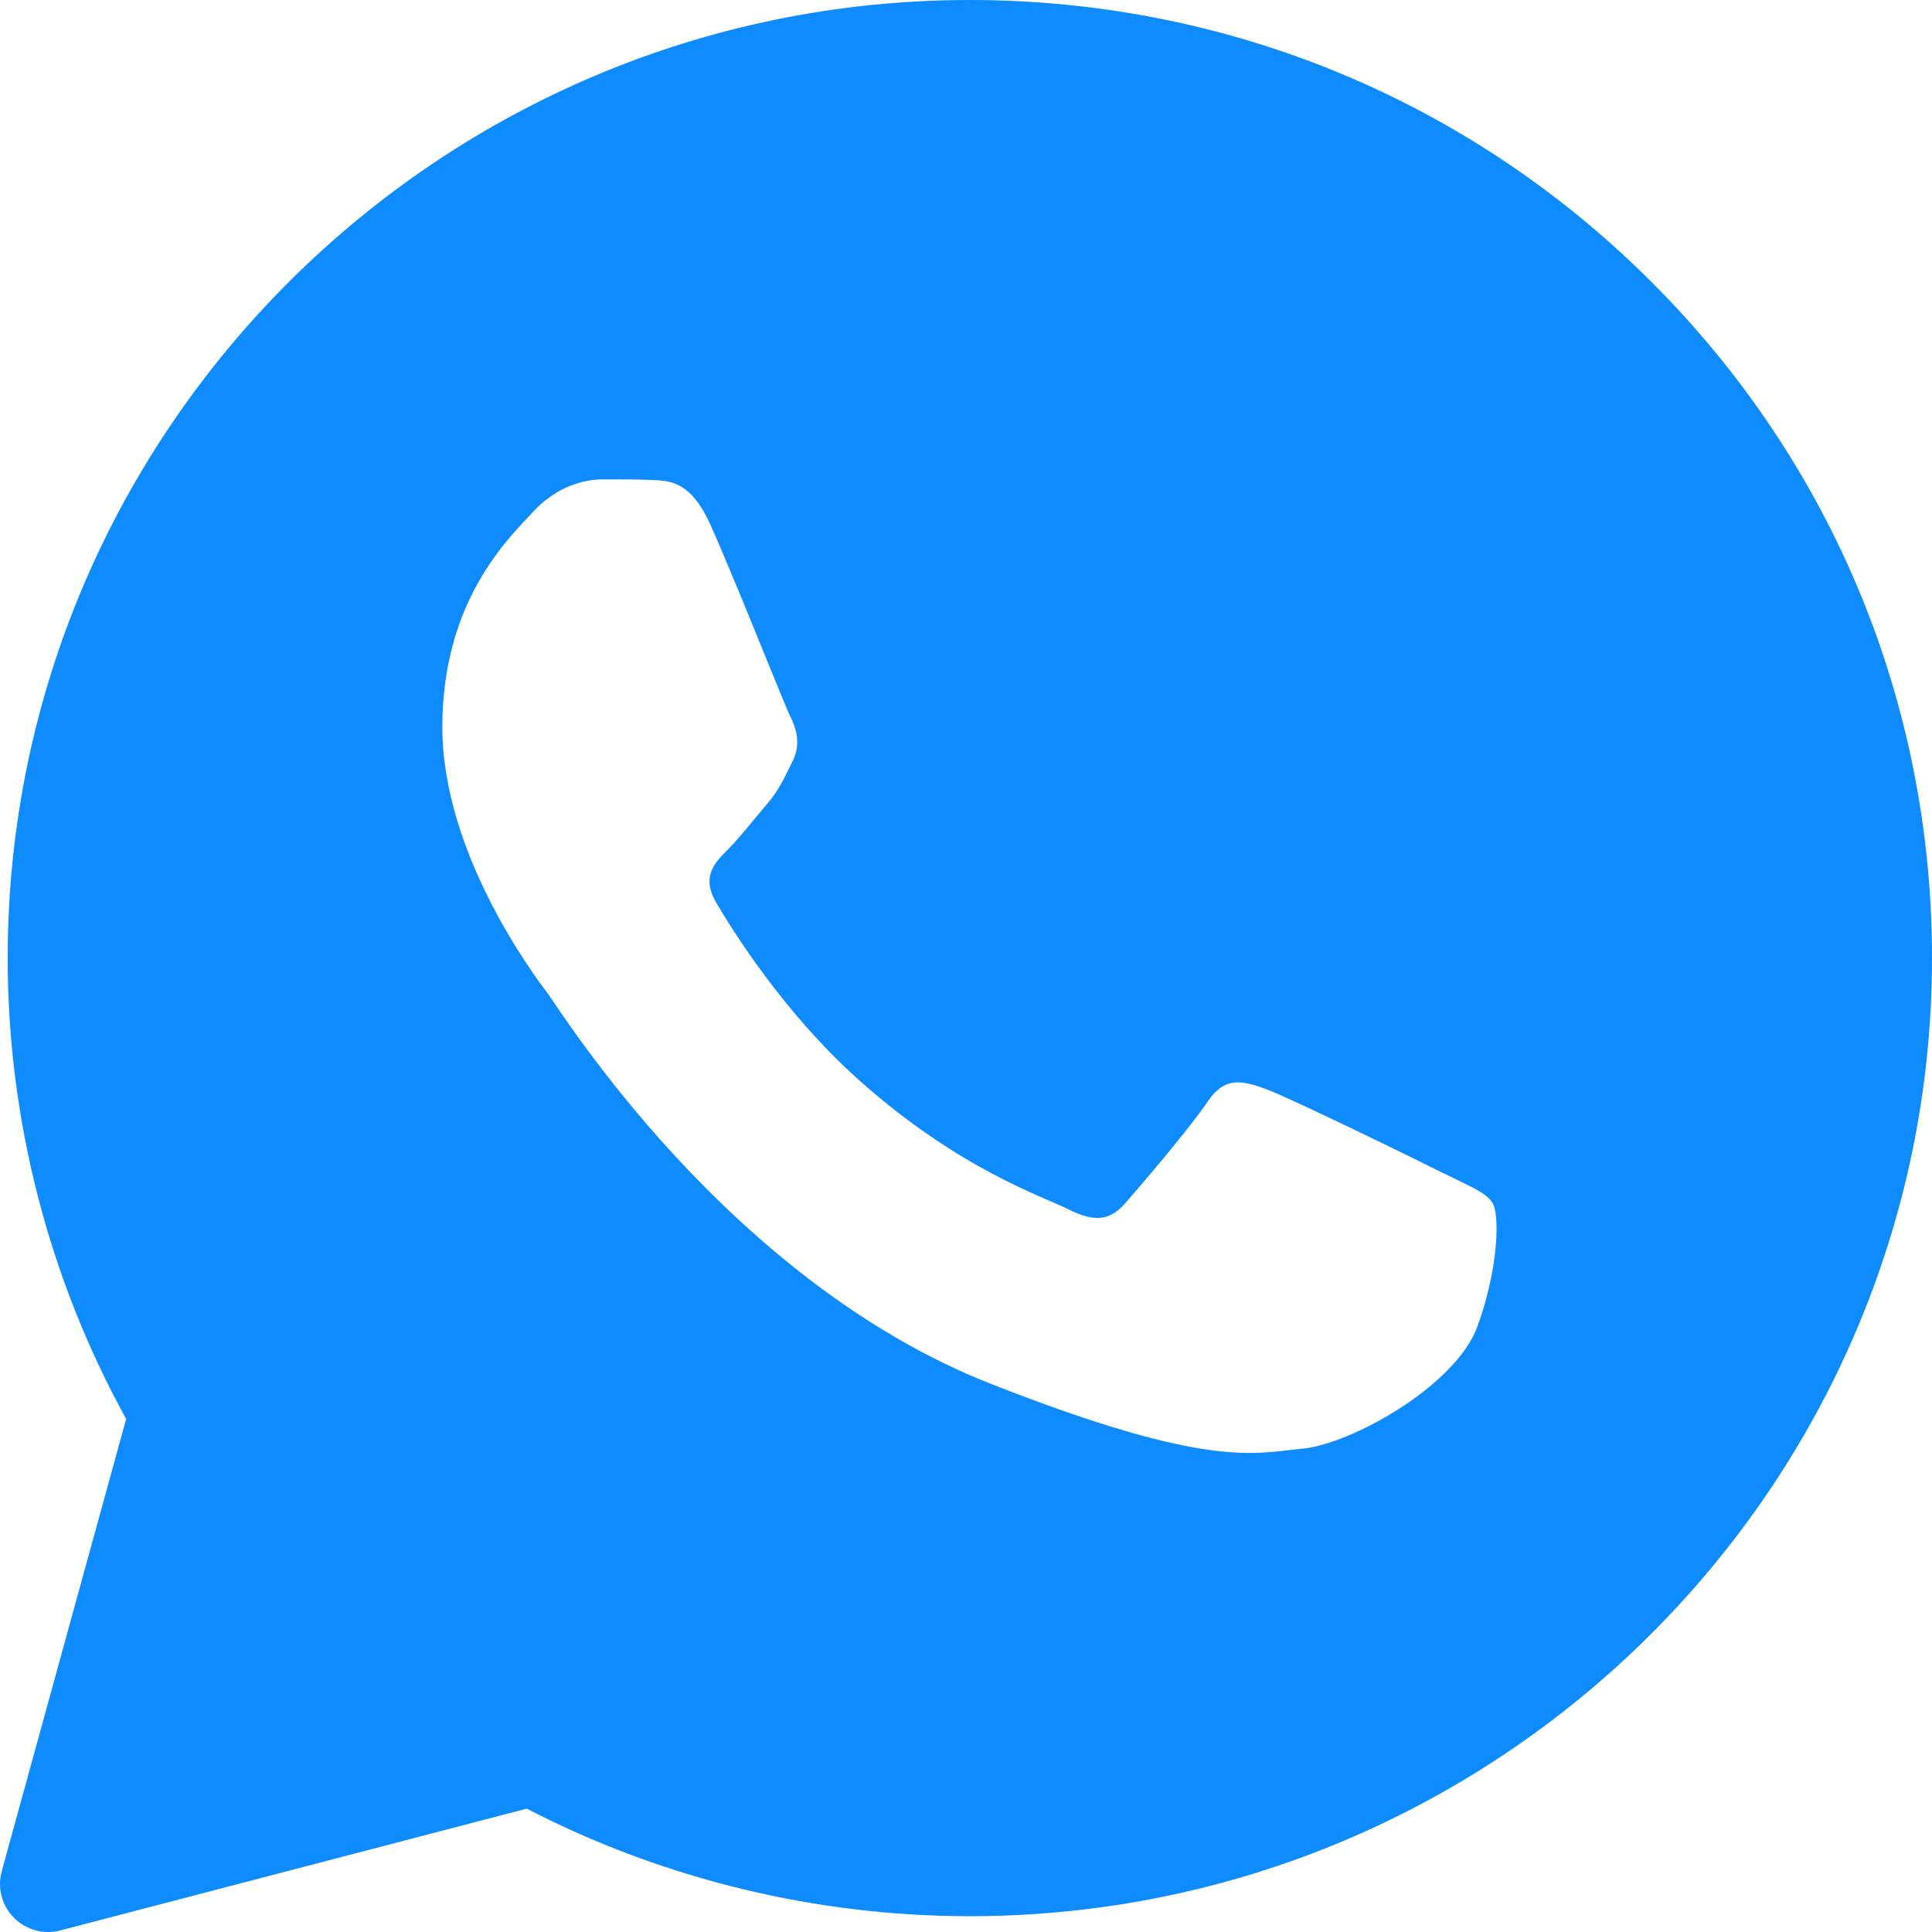
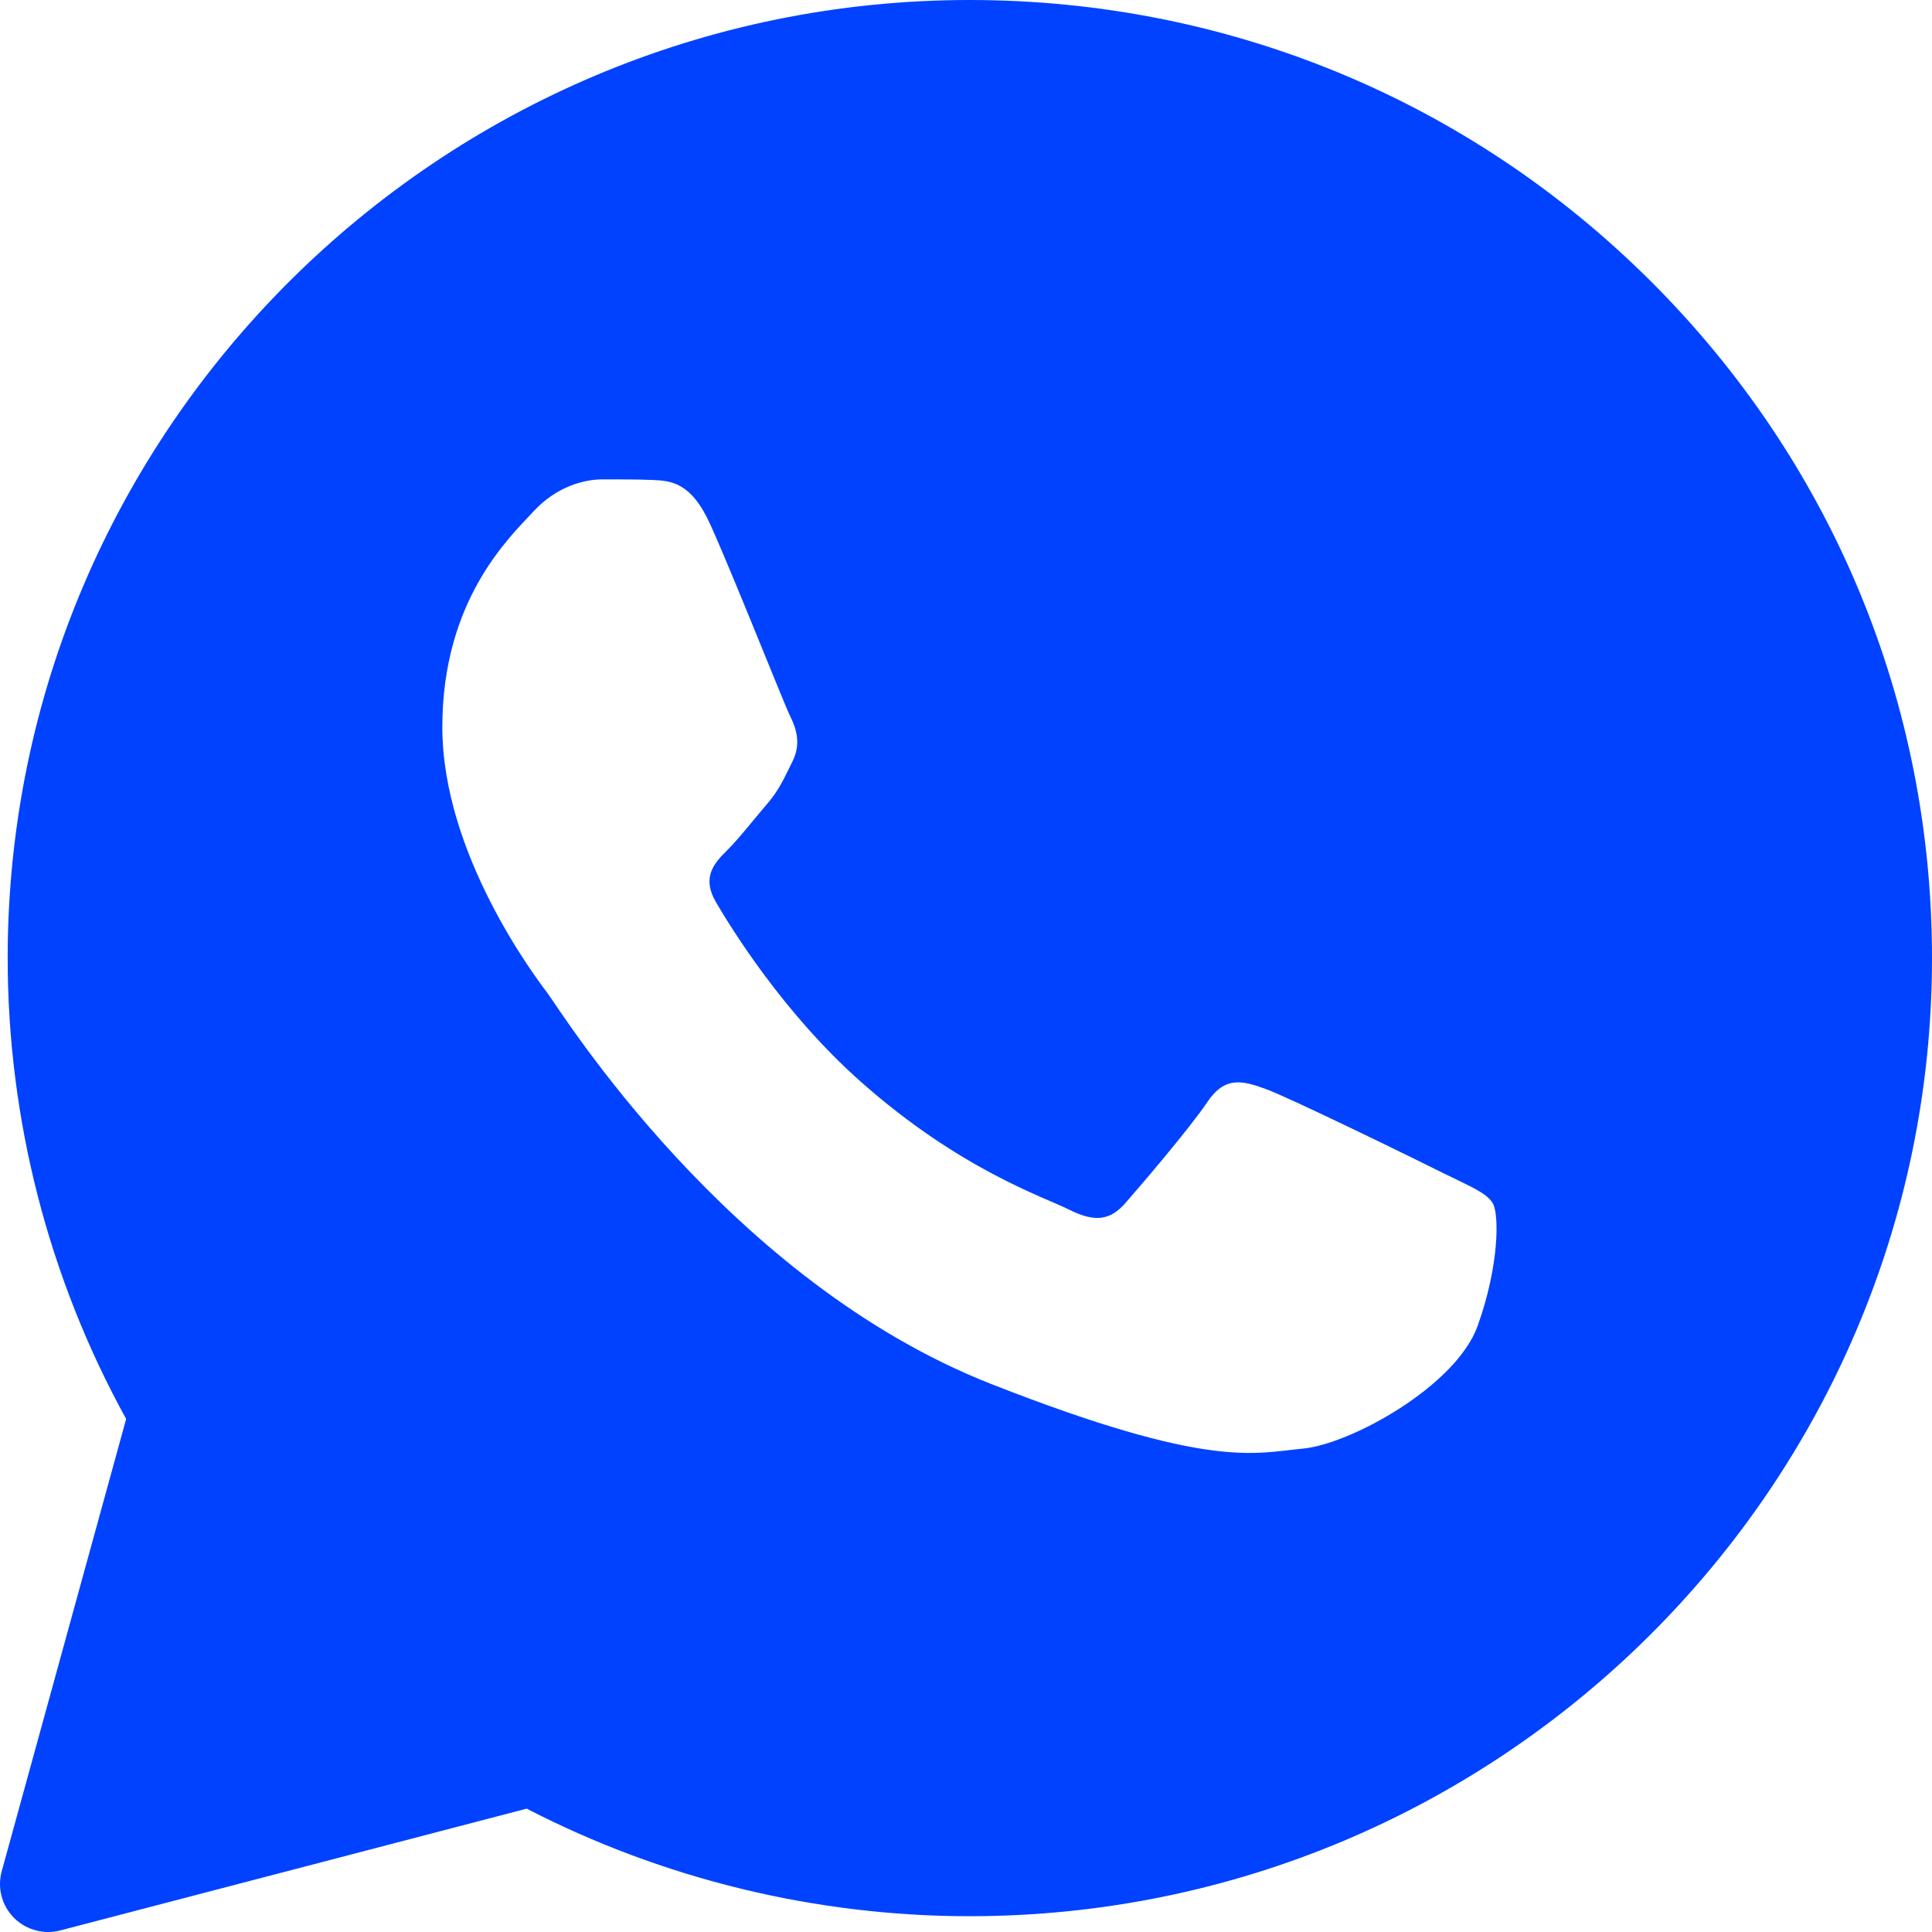
<svg xmlns="http://www.w3.org/2000/svg" width="40" height="40" viewBox="0 0 40 40" fill="none">
-   <path d="M34.171 5.816C30.409 2.067 25.405 0.002 20.079 0C9.1 0 0.164 8.894 0.159 19.828C0.158 23.17 1.005 26.463 2.612 29.378L0.035 38.745C-0.058 39.088 0.037 39.453 0.288 39.705C0.478 39.896 0.734 40 0.997 40C1.082 40 1.167 39.989 1.25 39.967L10.905 37.446C13.724 38.903 16.883 39.672 20.072 39.673C31.059 39.673 39.995 30.778 40 19.844C40.002 14.546 37.932 9.563 34.171 5.816ZM30.593 27.451C30.146 28.7 27.953 29.904 26.968 29.993C25.984 30.082 25.06 30.436 20.524 28.655C15.065 26.512 11.619 20.94 11.351 20.584C11.082 20.227 9.158 17.685 9.158 15.054C9.158 12.423 10.545 11.129 11.039 10.595C11.531 10.059 12.112 9.925 12.47 9.925C12.828 9.925 13.185 9.924 13.498 9.937C13.882 9.953 14.306 9.971 14.707 10.861C15.185 11.918 16.228 14.563 16.361 14.831C16.495 15.098 16.585 15.411 16.406 15.768C16.227 16.125 16.138 16.348 15.87 16.659C15.6 16.972 15.304 17.356 15.063 17.596C14.794 17.863 14.514 18.153 14.828 18.687C15.142 19.222 16.219 20.973 17.815 22.39C19.867 24.211 21.597 24.775 22.134 25.044C22.67 25.312 22.984 25.267 23.298 24.91C23.612 24.553 24.64 23.349 24.998 22.815C25.357 22.28 25.715 22.368 26.207 22.547C26.699 22.725 29.341 24.017 29.877 24.286C30.413 24.554 30.771 24.687 30.905 24.911C31.041 25.133 31.041 26.203 30.593 27.451Z" fill="#0D8BFF" />
+   <path d="M34.171 5.816C30.409 2.067 25.405 0.002 20.079 0C9.1 0 0.164 8.894 0.159 19.828C0.158 23.17 1.005 26.463 2.612 29.378L0.035 38.745C-0.058 39.088 0.037 39.453 0.288 39.705C0.478 39.896 0.734 40 0.997 40C1.082 40 1.167 39.989 1.25 39.967L10.905 37.446C13.724 38.903 16.883 39.672 20.072 39.673C31.059 39.673 39.995 30.778 40 19.844C40.002 14.546 37.932 9.563 34.171 5.816ZM30.593 27.451C30.146 28.7 27.953 29.904 26.968 29.993C25.984 30.082 25.06 30.436 20.524 28.655C15.065 26.512 11.619 20.94 11.351 20.584C11.082 20.227 9.158 17.685 9.158 15.054C9.158 12.423 10.545 11.129 11.039 10.595C11.531 10.059 12.112 9.925 12.47 9.925C12.828 9.925 13.185 9.924 13.498 9.937C13.882 9.953 14.306 9.971 14.707 10.861C15.185 11.918 16.228 14.563 16.361 14.831C16.495 15.098 16.585 15.411 16.406 15.768C16.227 16.125 16.138 16.348 15.87 16.659C15.6 16.972 15.304 17.356 15.063 17.596C14.794 17.863 14.514 18.153 14.828 18.687C15.142 19.222 16.219 20.973 17.815 22.39C19.867 24.211 21.597 24.775 22.134 25.044C22.67 25.312 22.984 25.267 23.298 24.91C23.612 24.553 24.64 23.349 24.998 22.815C25.357 22.28 25.715 22.368 26.207 22.547C26.699 22.725 29.341 24.017 29.877 24.286C30.413 24.554 30.771 24.687 30.905 24.911C31.041 25.133 31.041 26.203 30.593 27.451Z" fill="#0042FF" />
</svg>
